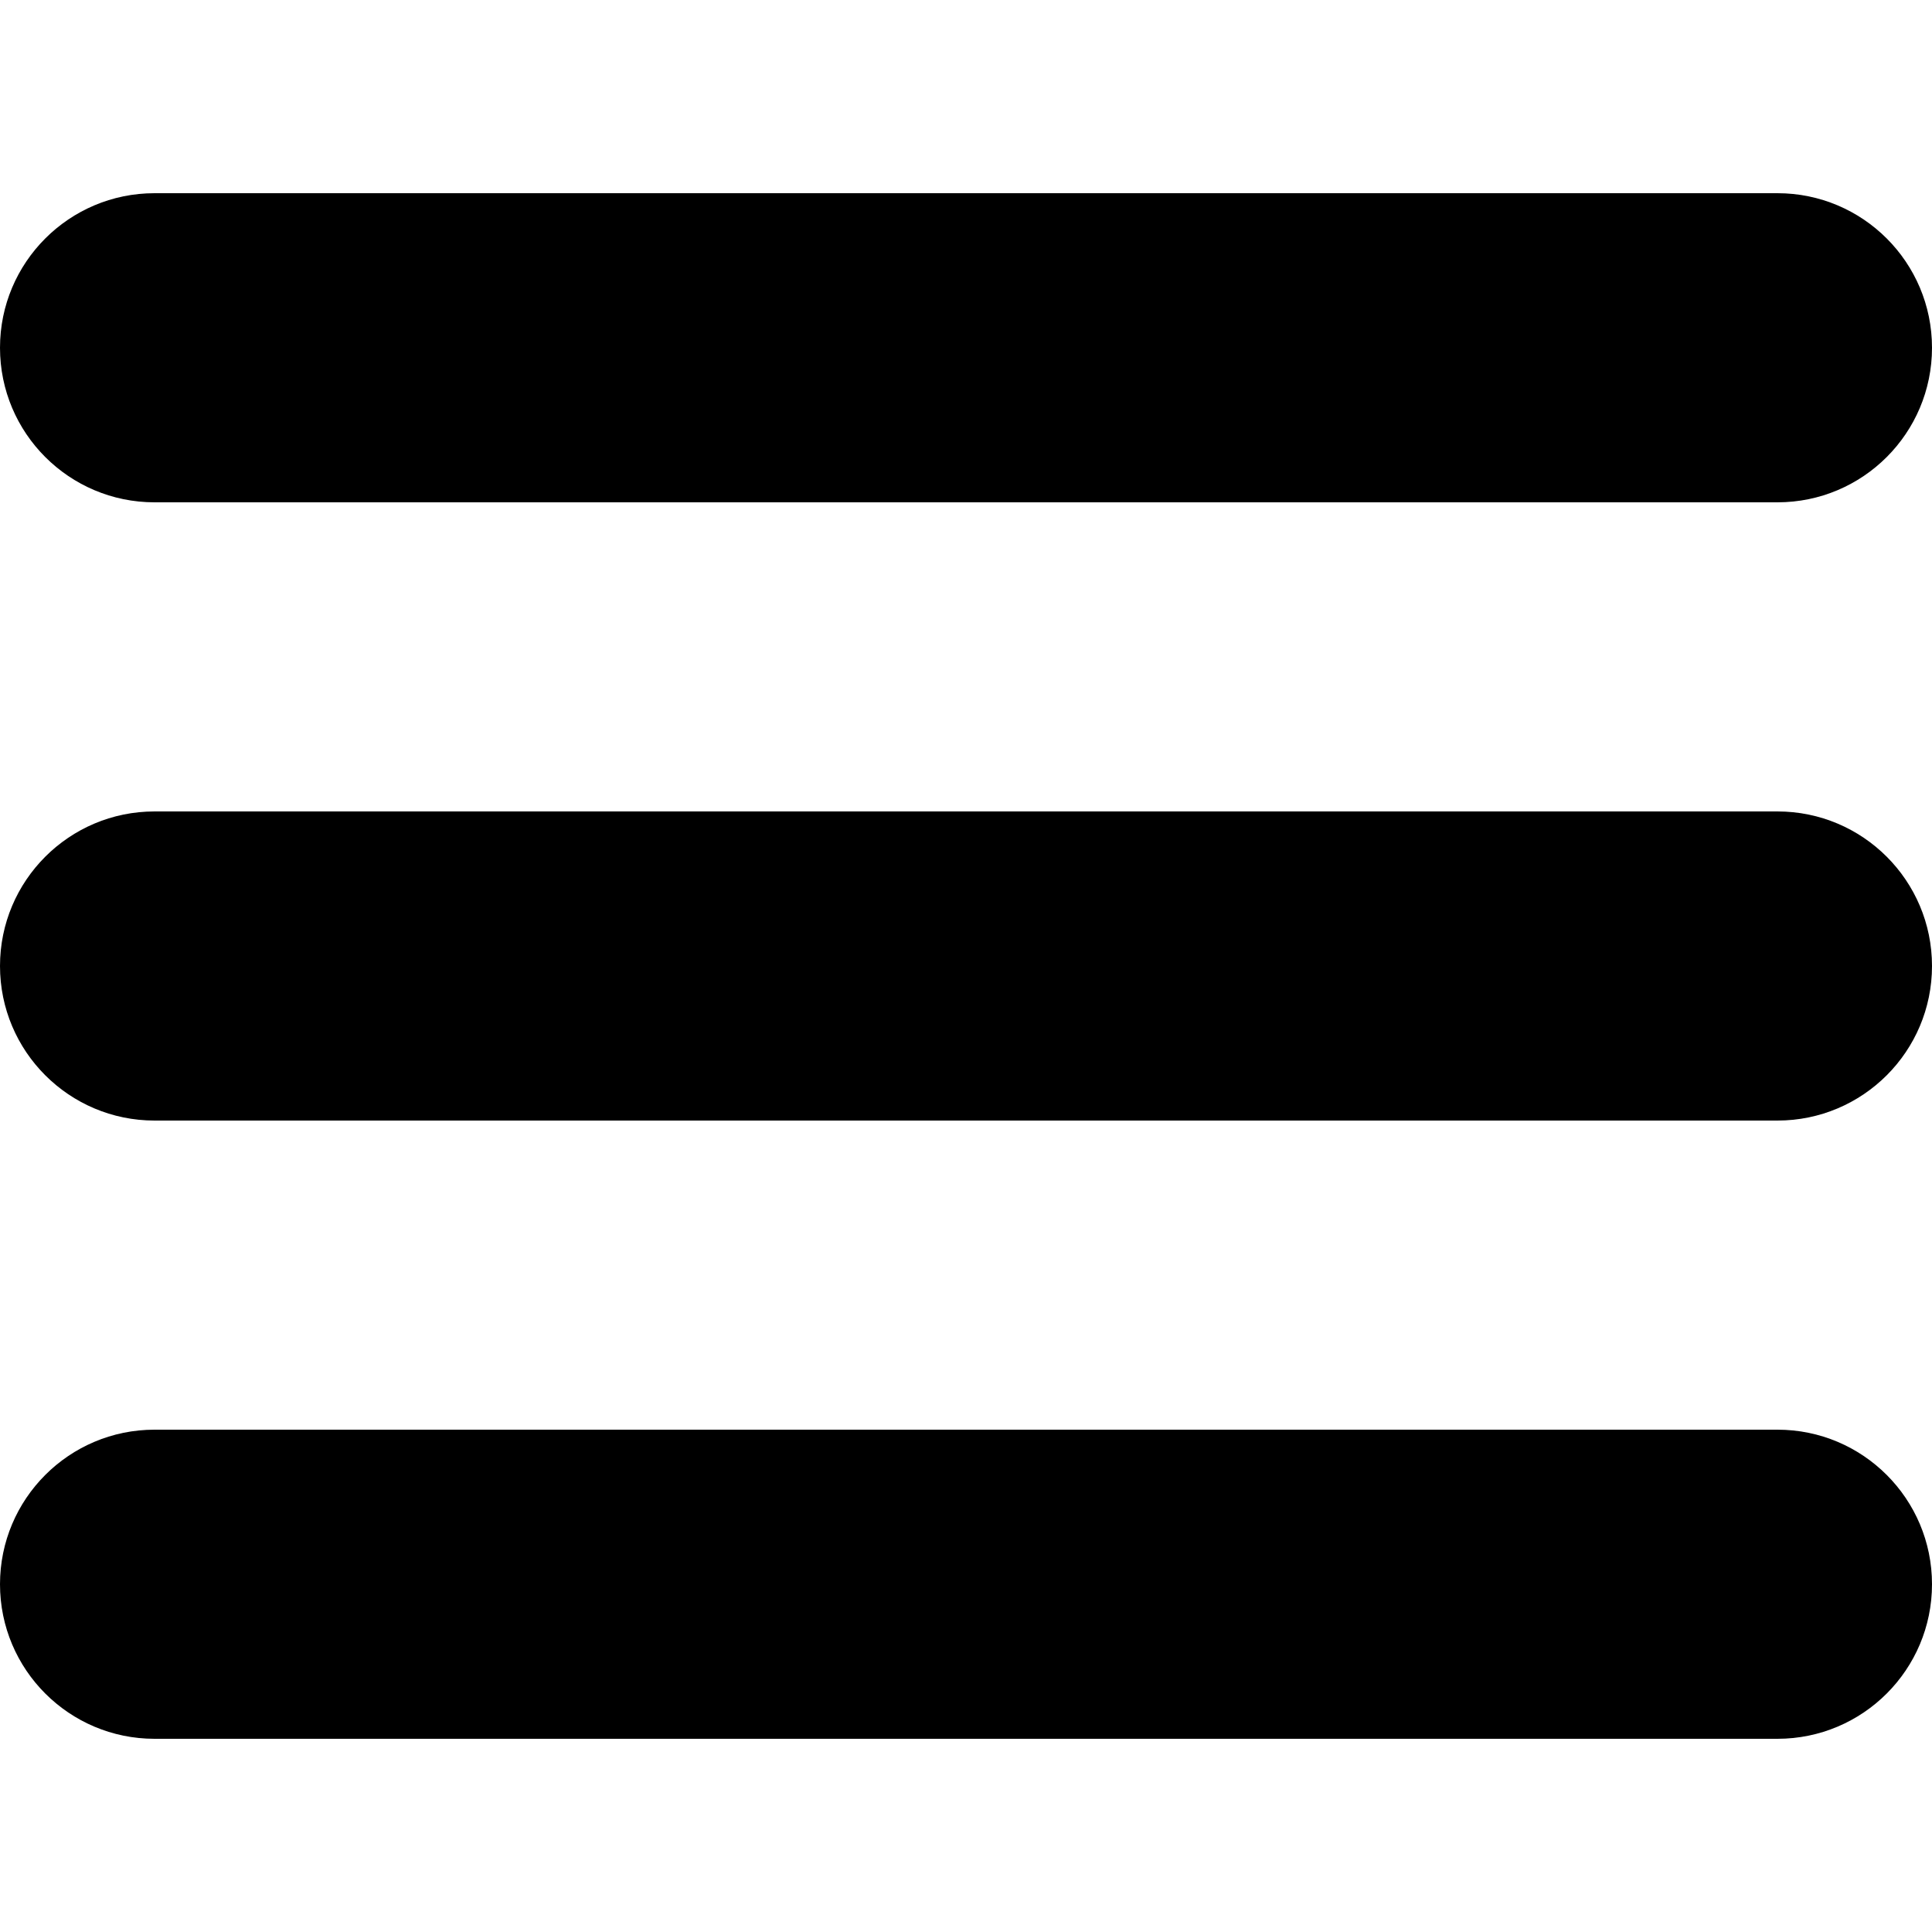
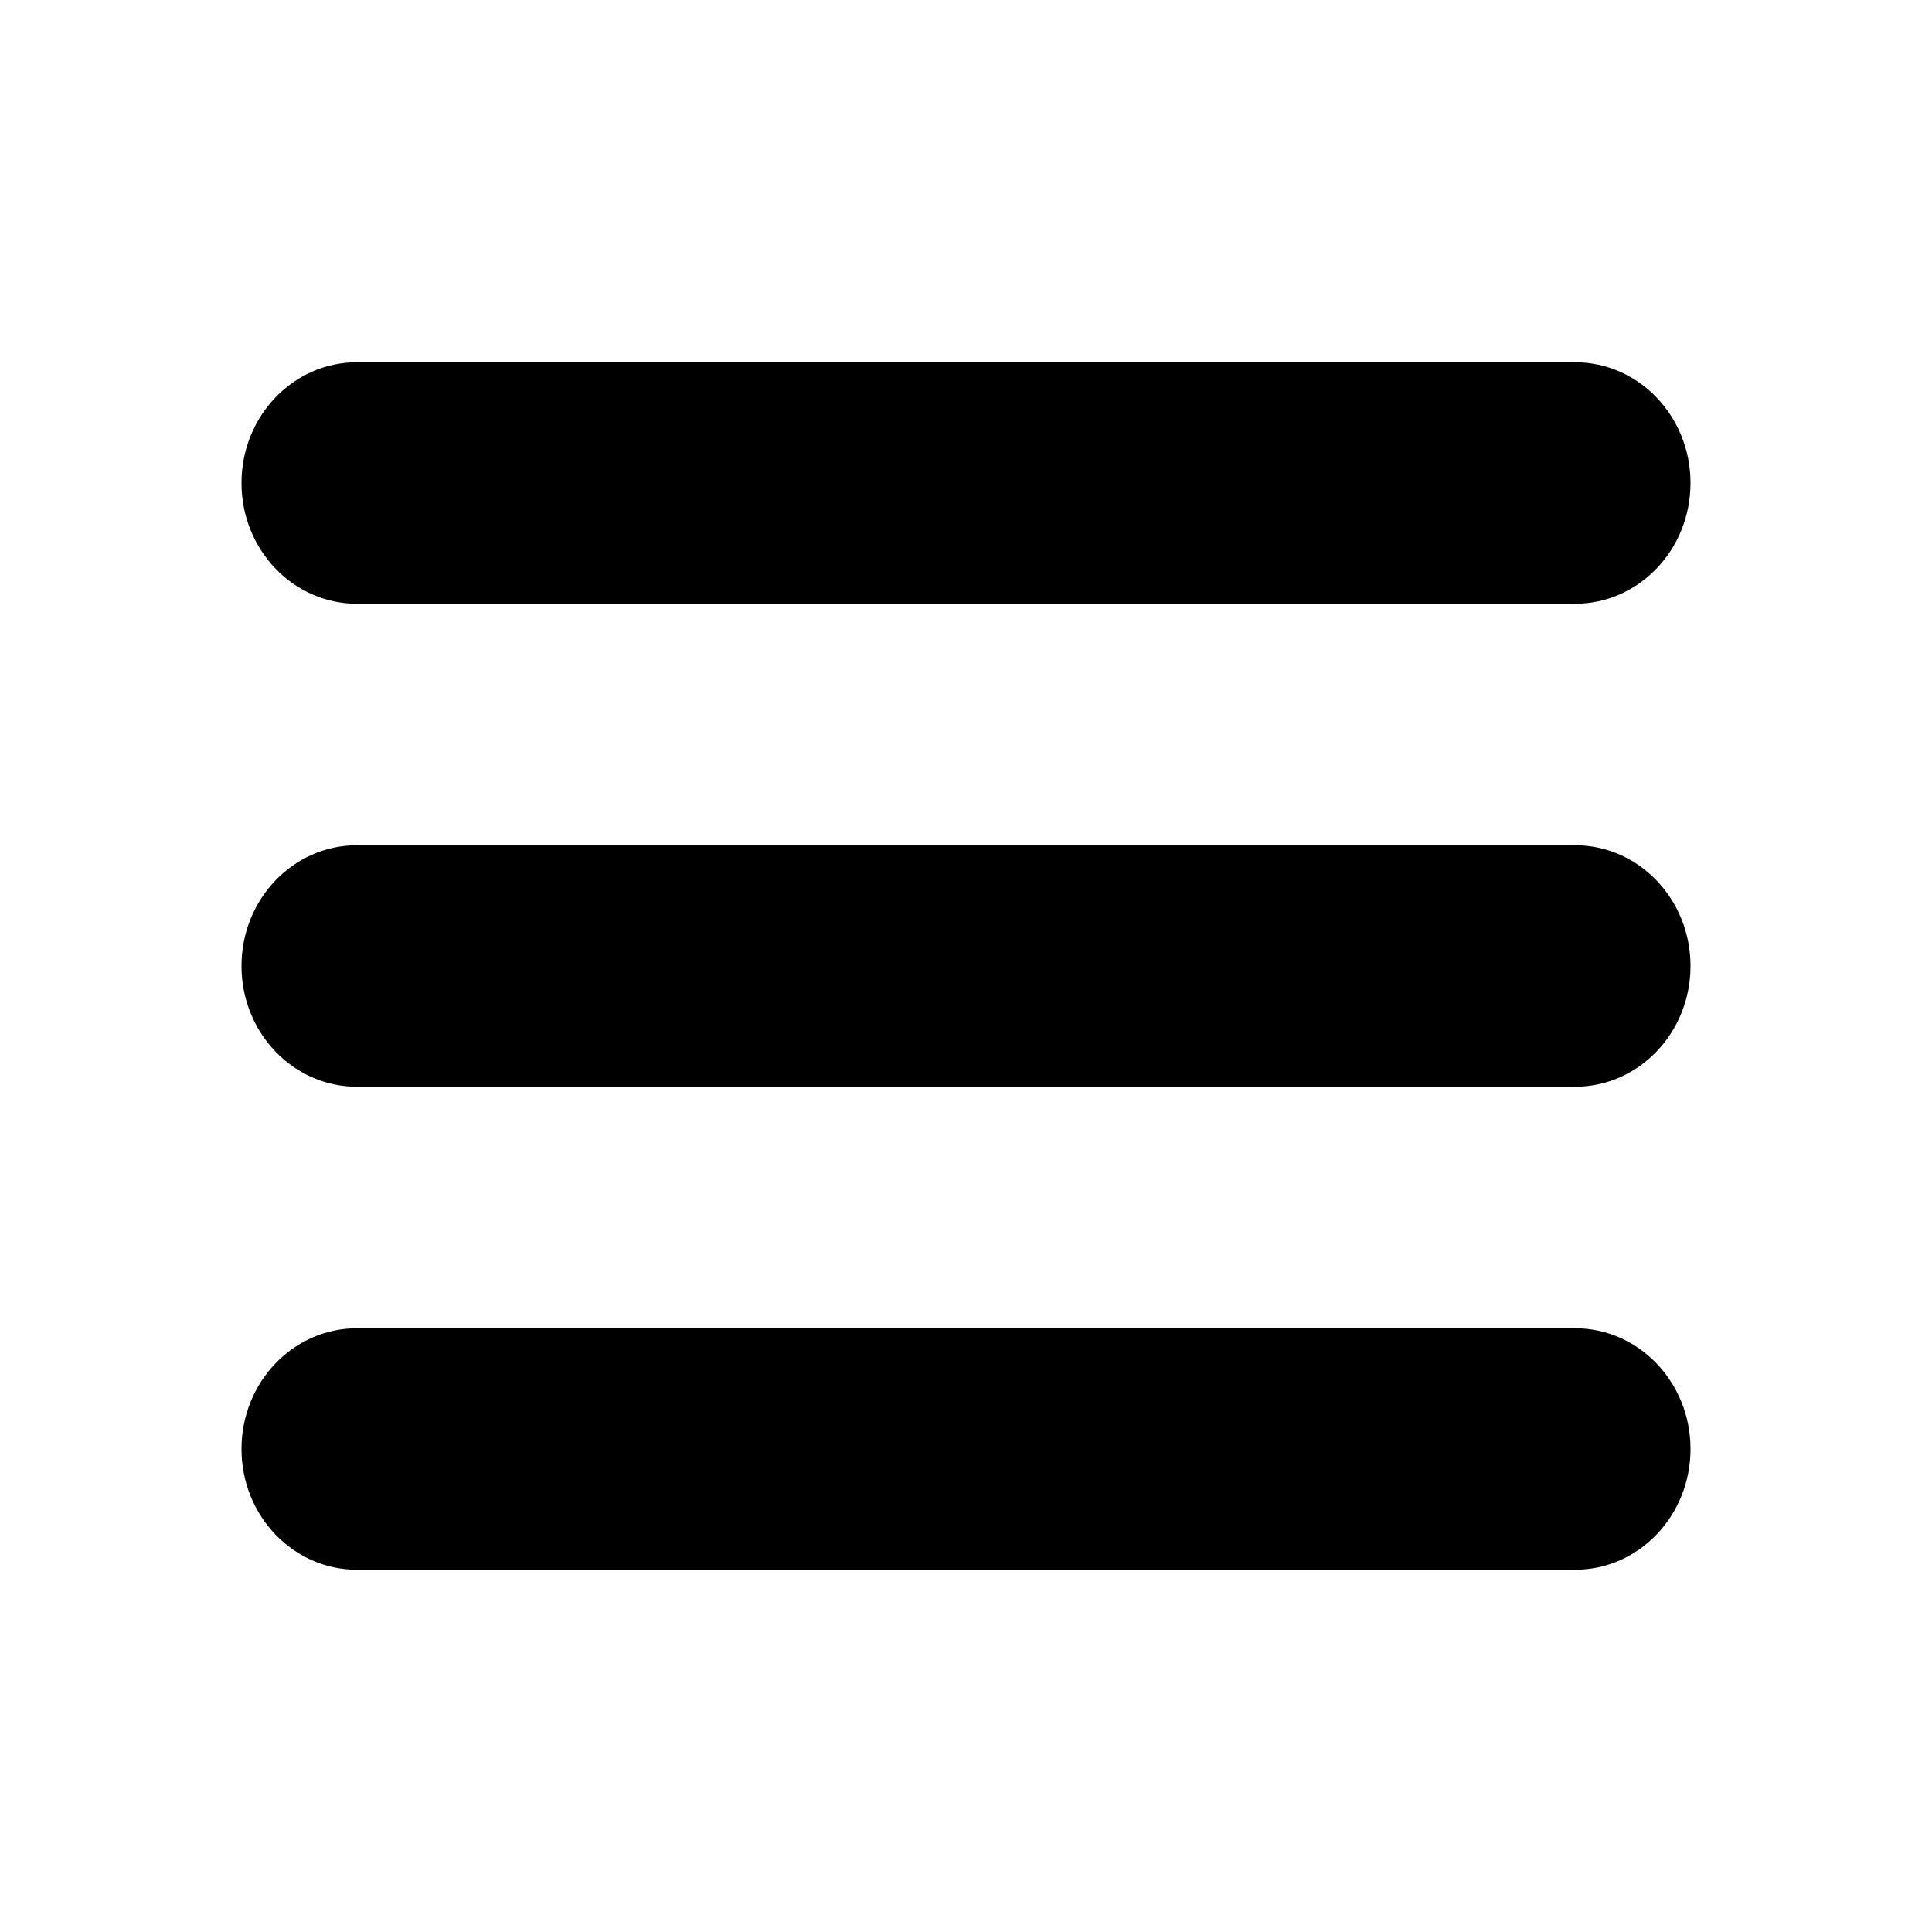
- <svg xmlns="http://www.w3.org/2000/svg" viewBox="0 0 100 80" width="40" height="40" version="1.1" id="svg8">
-   <defs id="defs12" />
-   <rect width="100" height="16" id="rect2" rx="8" ry="8" x="0" y="0" />
-   <rect y="32" width="100" height="16" id="rect4" ry="8" x="0" />
-   <rect y="64" width="100" height="16" id="rect6" ry="8" x="0" />
+ <svg xmlns="http://www.w3.org/2000/svg" height="512px" id="Layer_1" style="enable-background:new 0 0 512 512;" version="1.1" viewBox="0 0 512 512" width="512px" xml:space="preserve">
+   <g>
+     <path d="M417.4,224H94.6C77.7,224,64,238.3,64,256c0,17.7,13.7,32,30.6,32h322.8c16.9,0,30.6-14.3,30.6-32   C448,238.3,434.3,224,417.4,224z" />
+     <path d="M417.4,96H94.6C77.7,96,64,110.3,64,128c0,17.7,13.7,32,30.6,32h322.8c16.9,0,30.6-14.3,30.6-32   C448,110.3,434.3,96,417.4,96z" />
+     <path d="M417.4,352H94.6C77.7,352,64,366.3,64,384c0,17.7,13.7,32,30.6,32h322.8c16.9,0,30.6-14.3,30.6-32   C448,366.3,434.3,352,417.4,352z" />
+   </g>
</svg>
